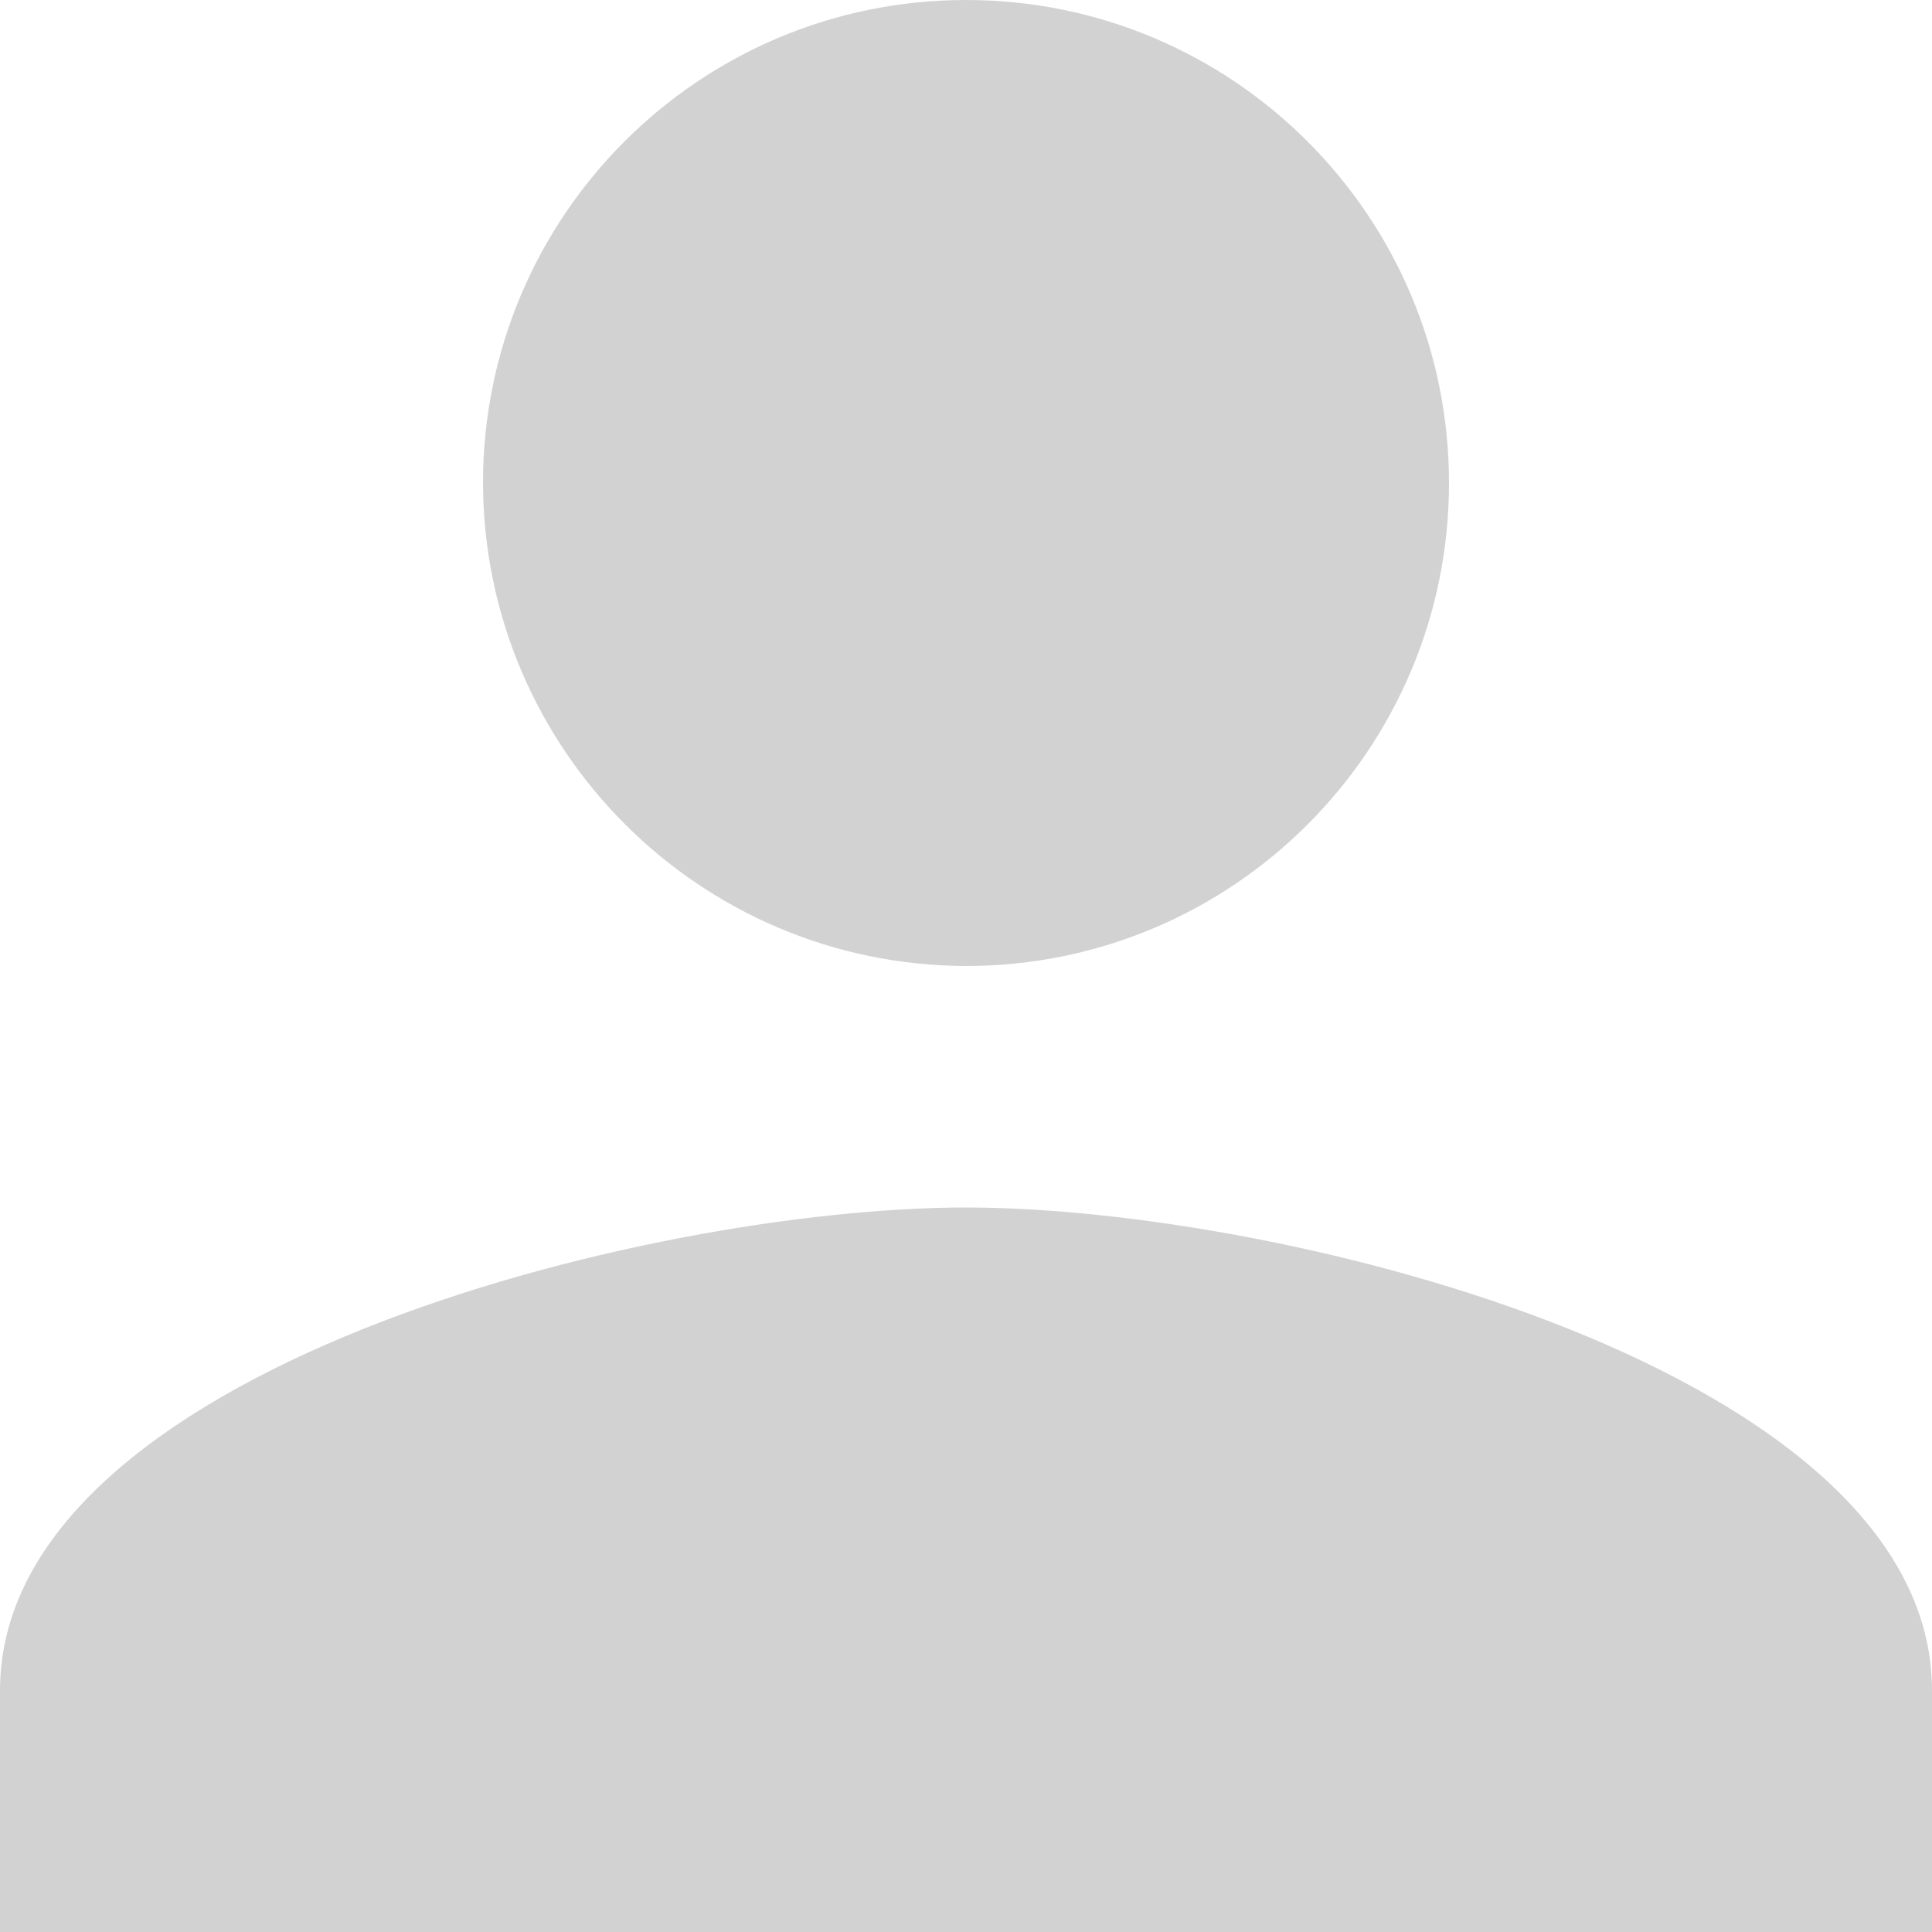
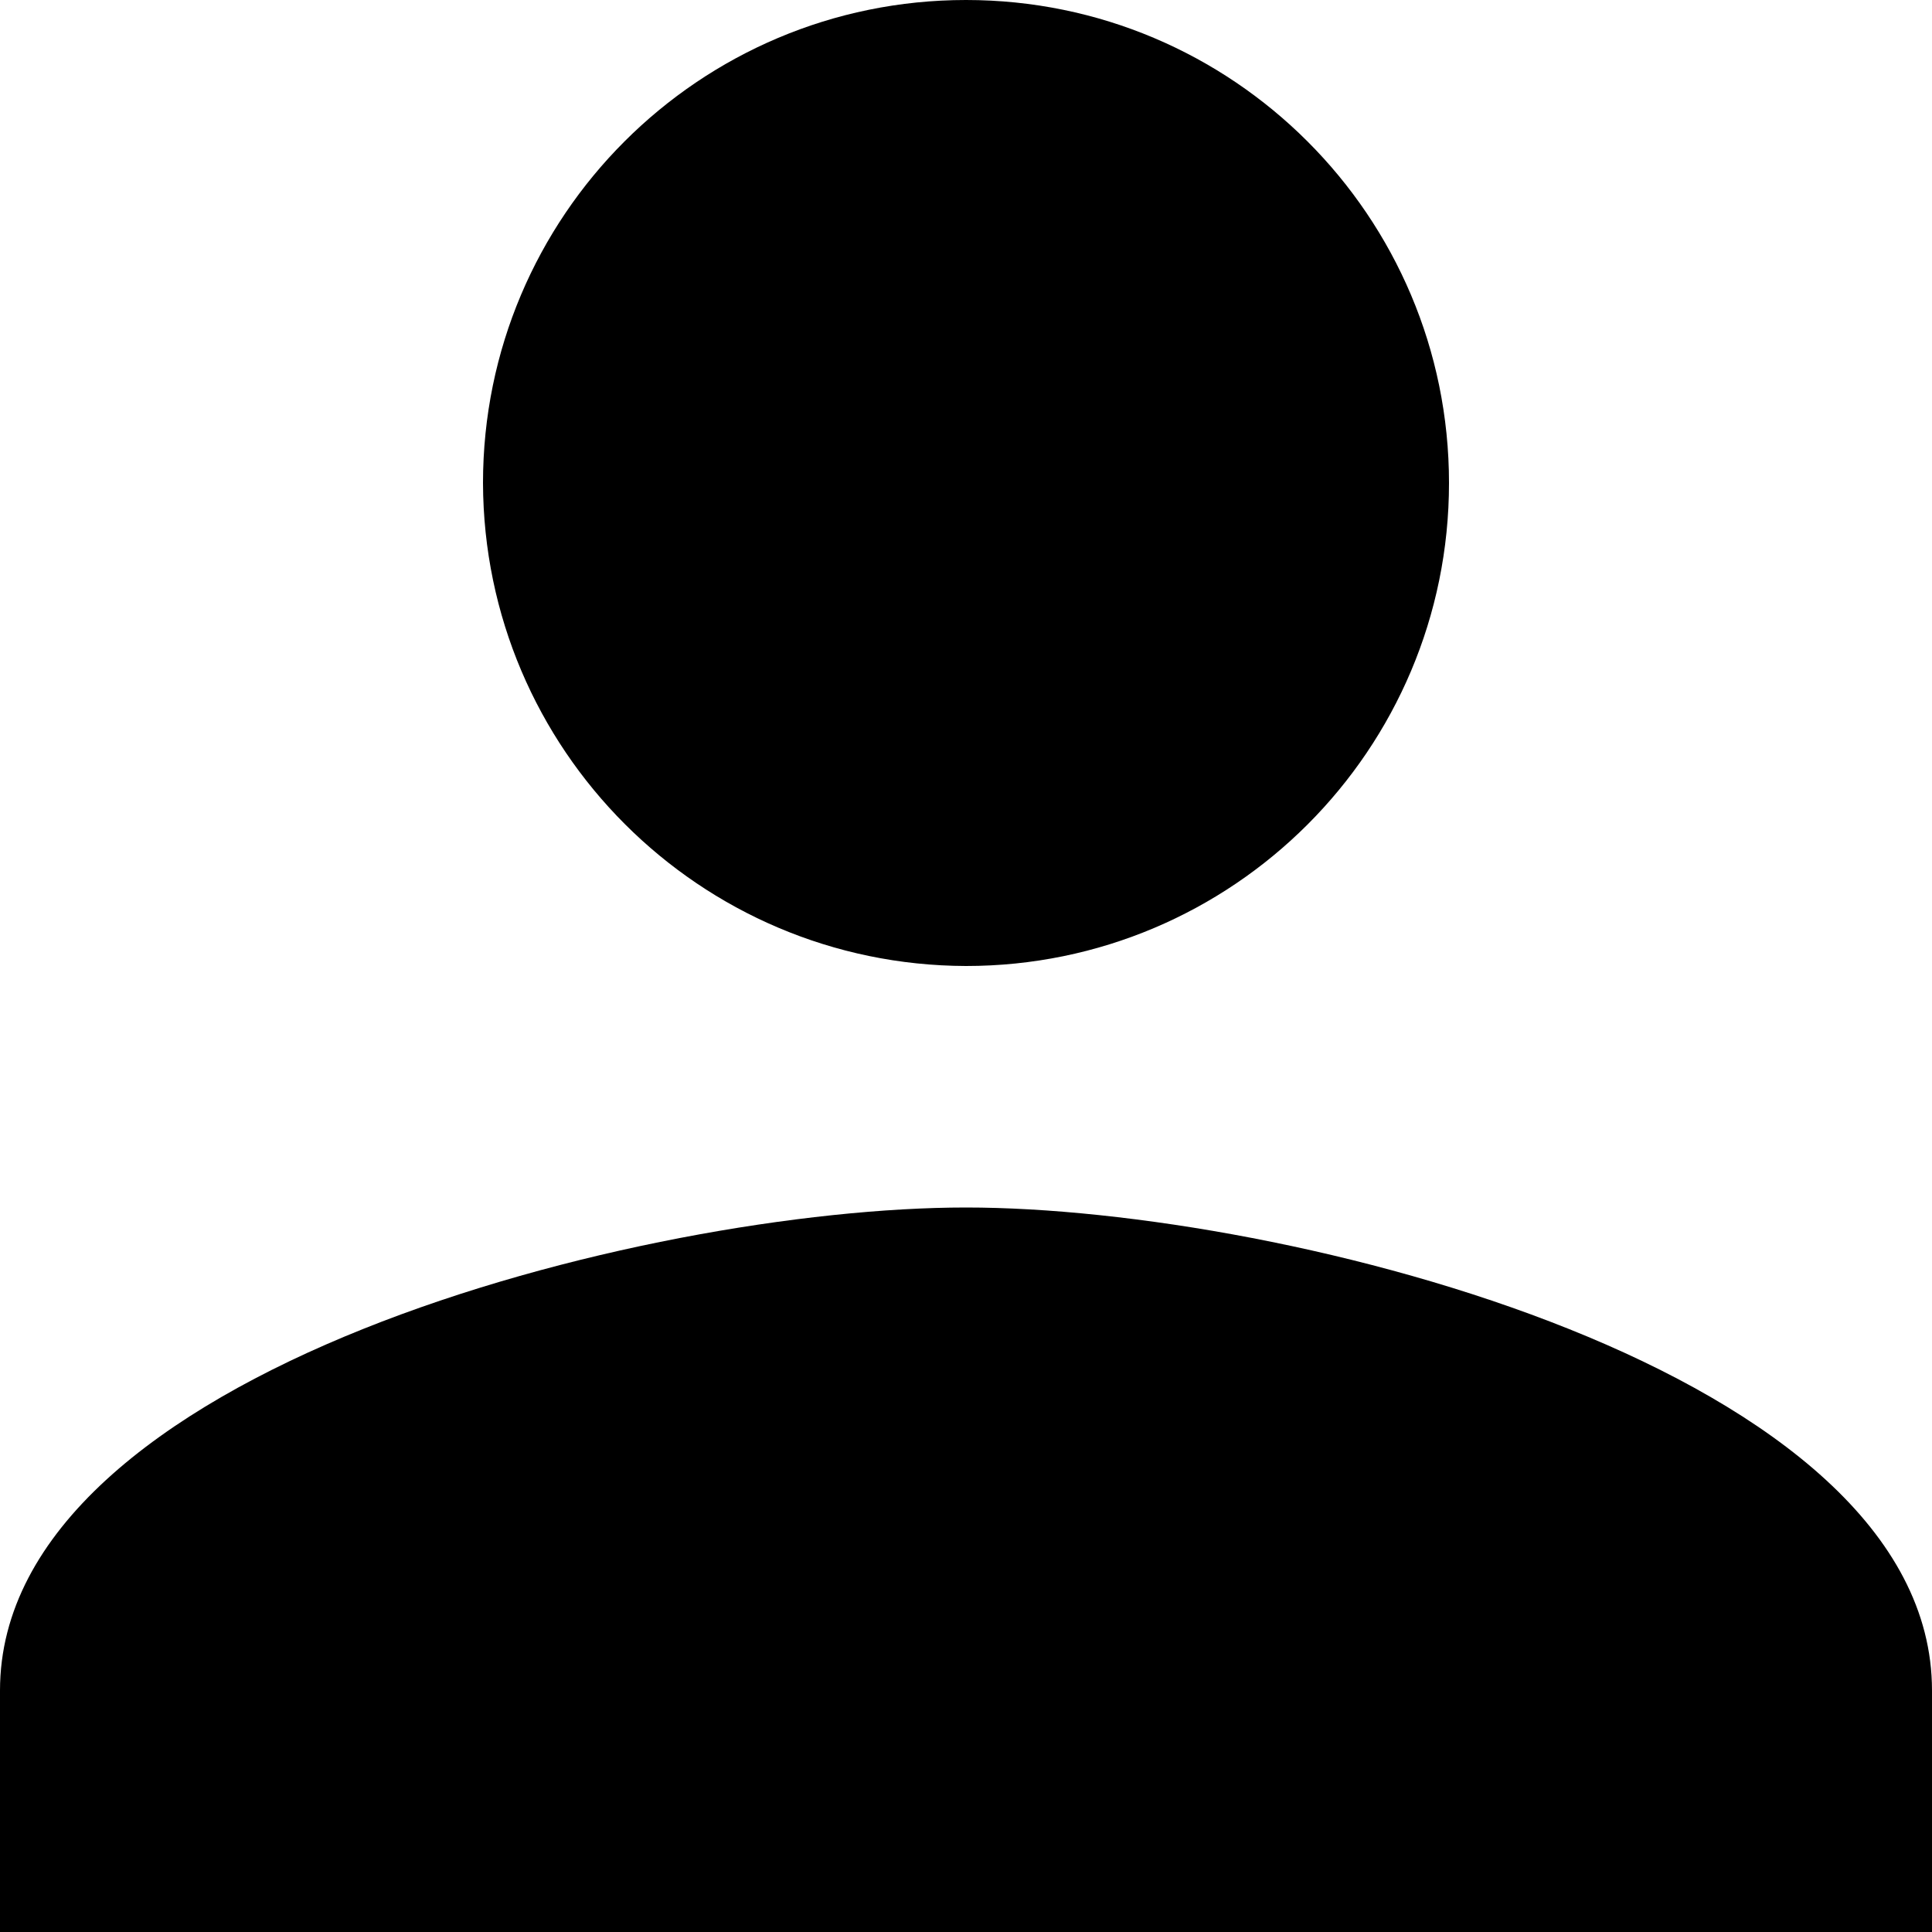
<svg xmlns="http://www.w3.org/2000/svg" width="23" height="23" viewBox="0 0 23 23">
-   <defs>
-     <style>.a{fill:#848383;opacity:0.36;}</style>
-   </defs>
-   <path class="a" d="M75.5,75.5a5.75,5.75,0,1,0-5.75-5.75A5.767,5.767,0,0,0,75.5,75.5Zm0,2.875c-3.809,0-11.5,1.941-11.5,5.75V87H87V84.125C87,80.316,79.309,78.375,75.5,78.375Z" transform="translate(-64 -64)" />
+   <path d="M75.5,75.5a5.75,5.75,0,1,0-5.75-5.75A5.767,5.767,0,0,0,75.5,75.5Zm0,2.875c-3.809,0-11.5,1.941-11.5,5.75V87H87V84.125C87,80.316,79.309,78.375,75.5,78.375Z" transform="translate(-64 -64)" />
</svg>
